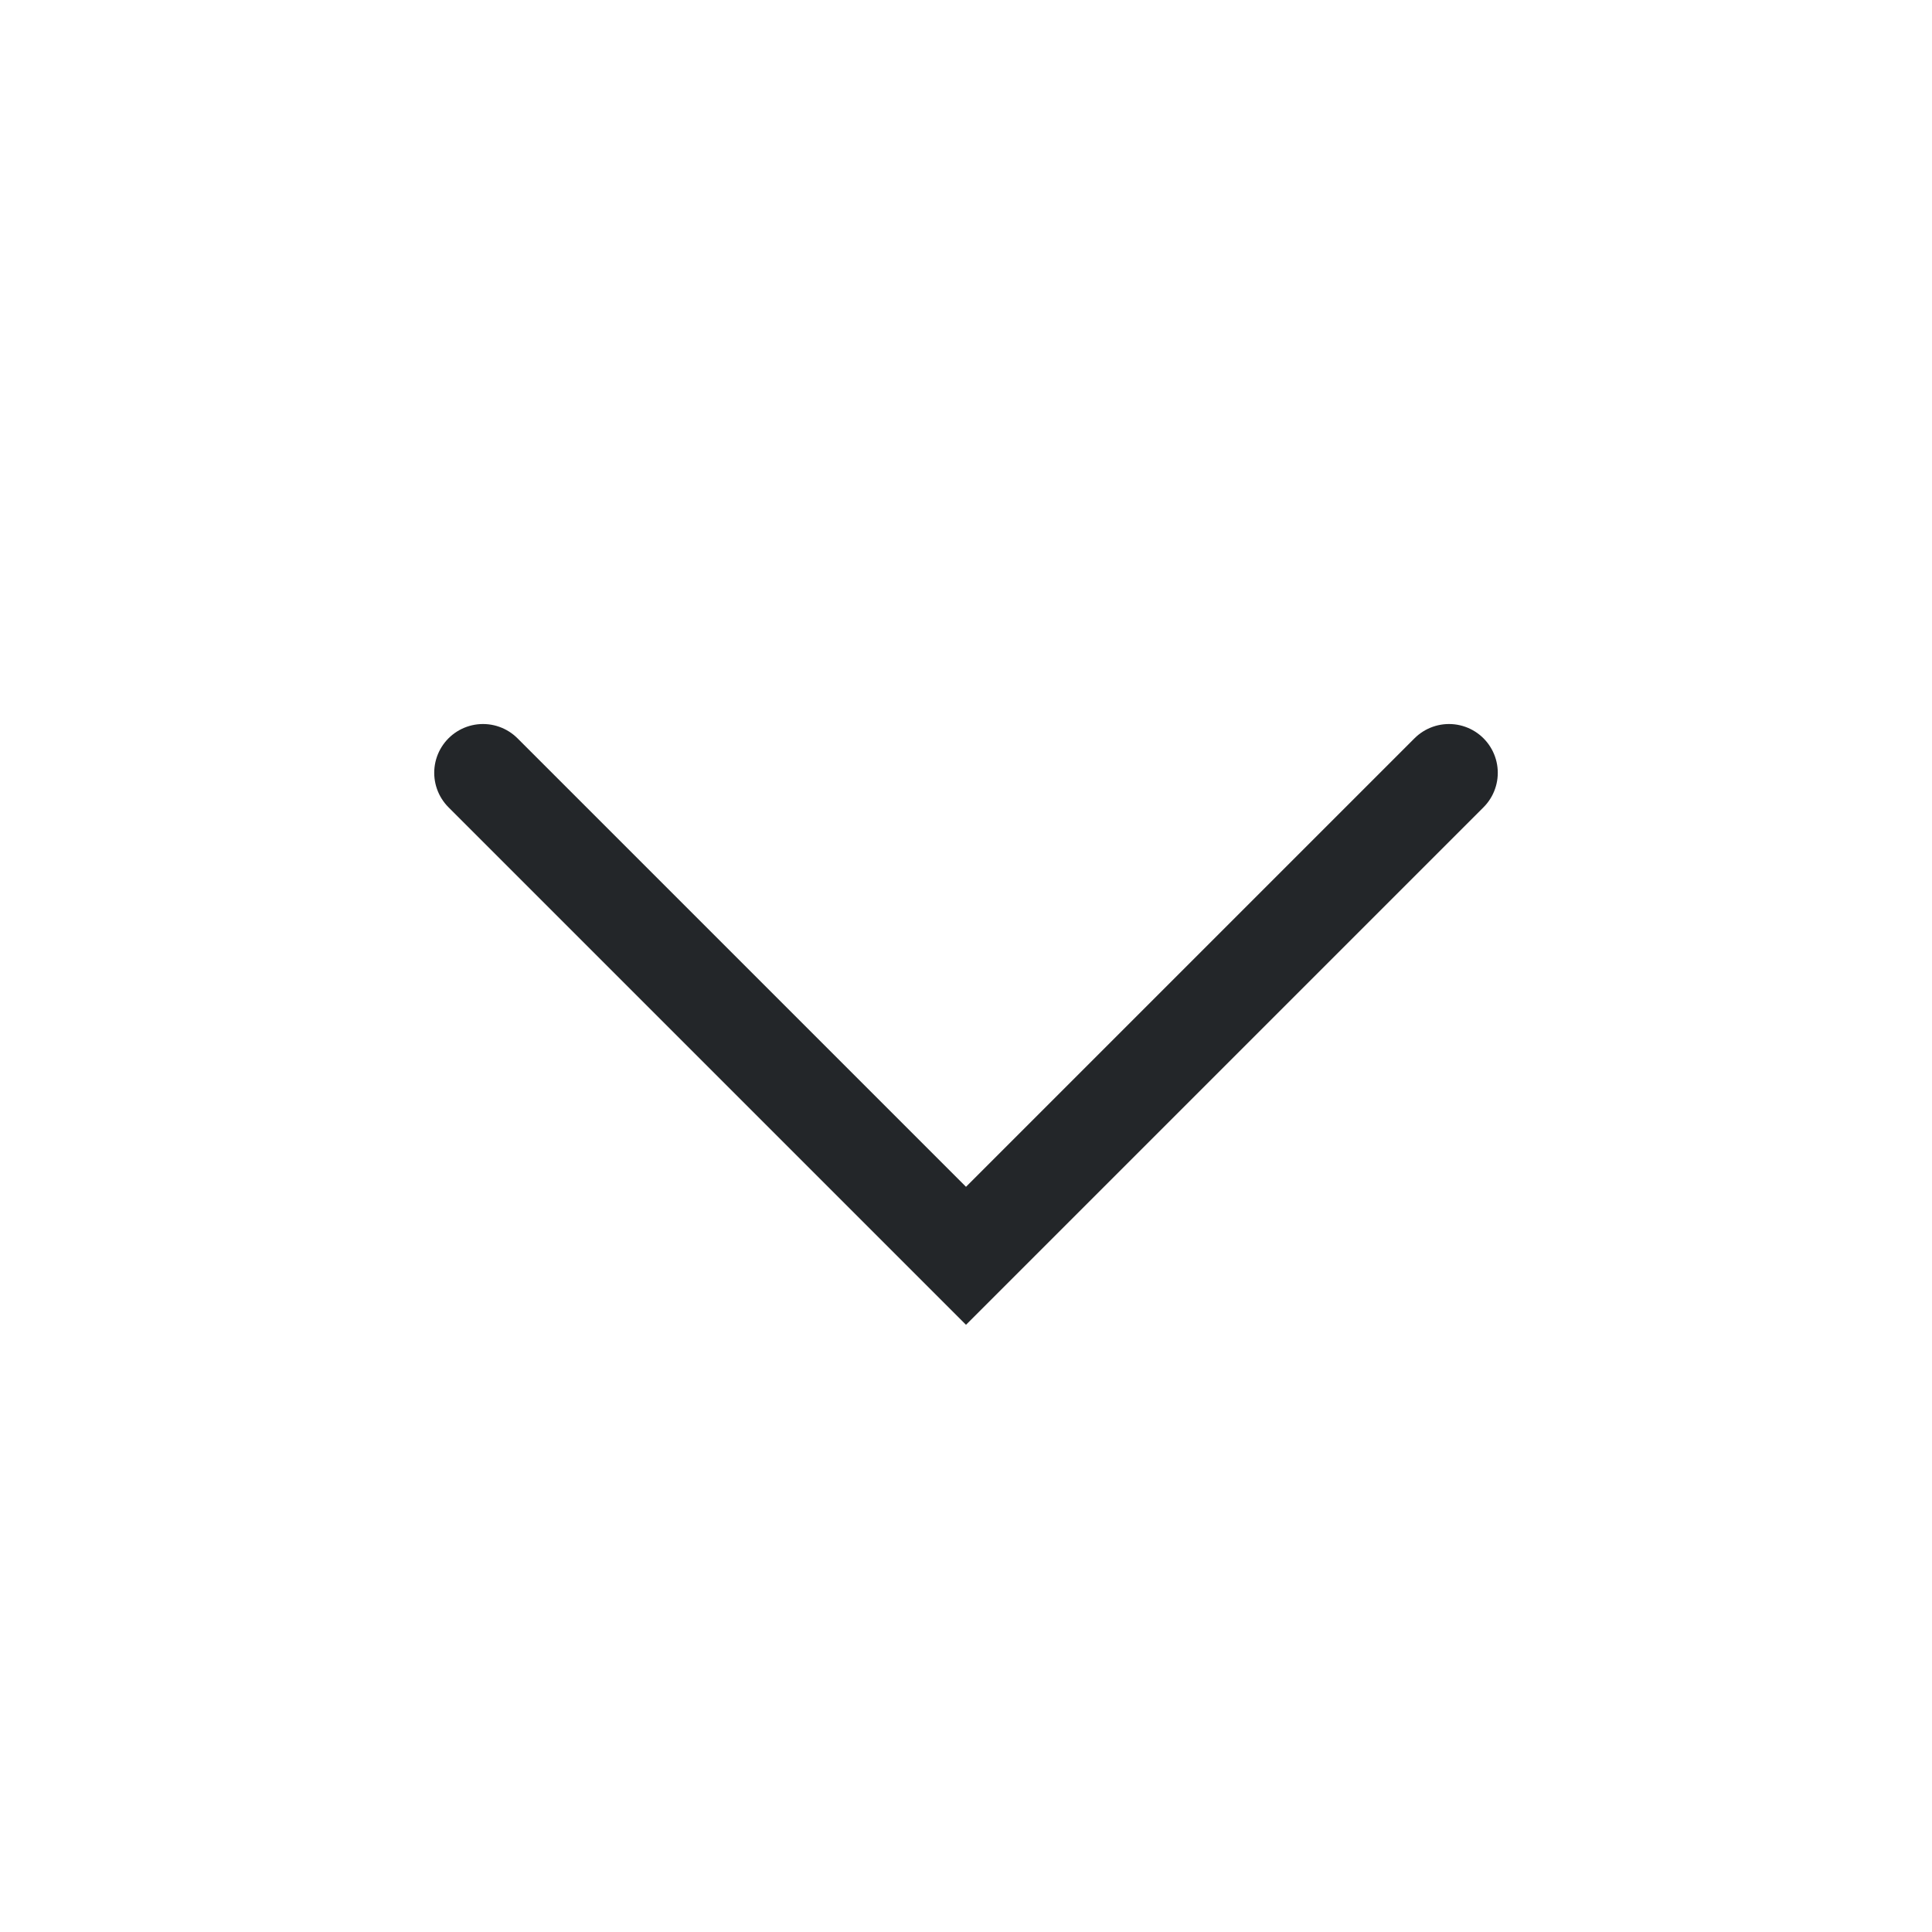
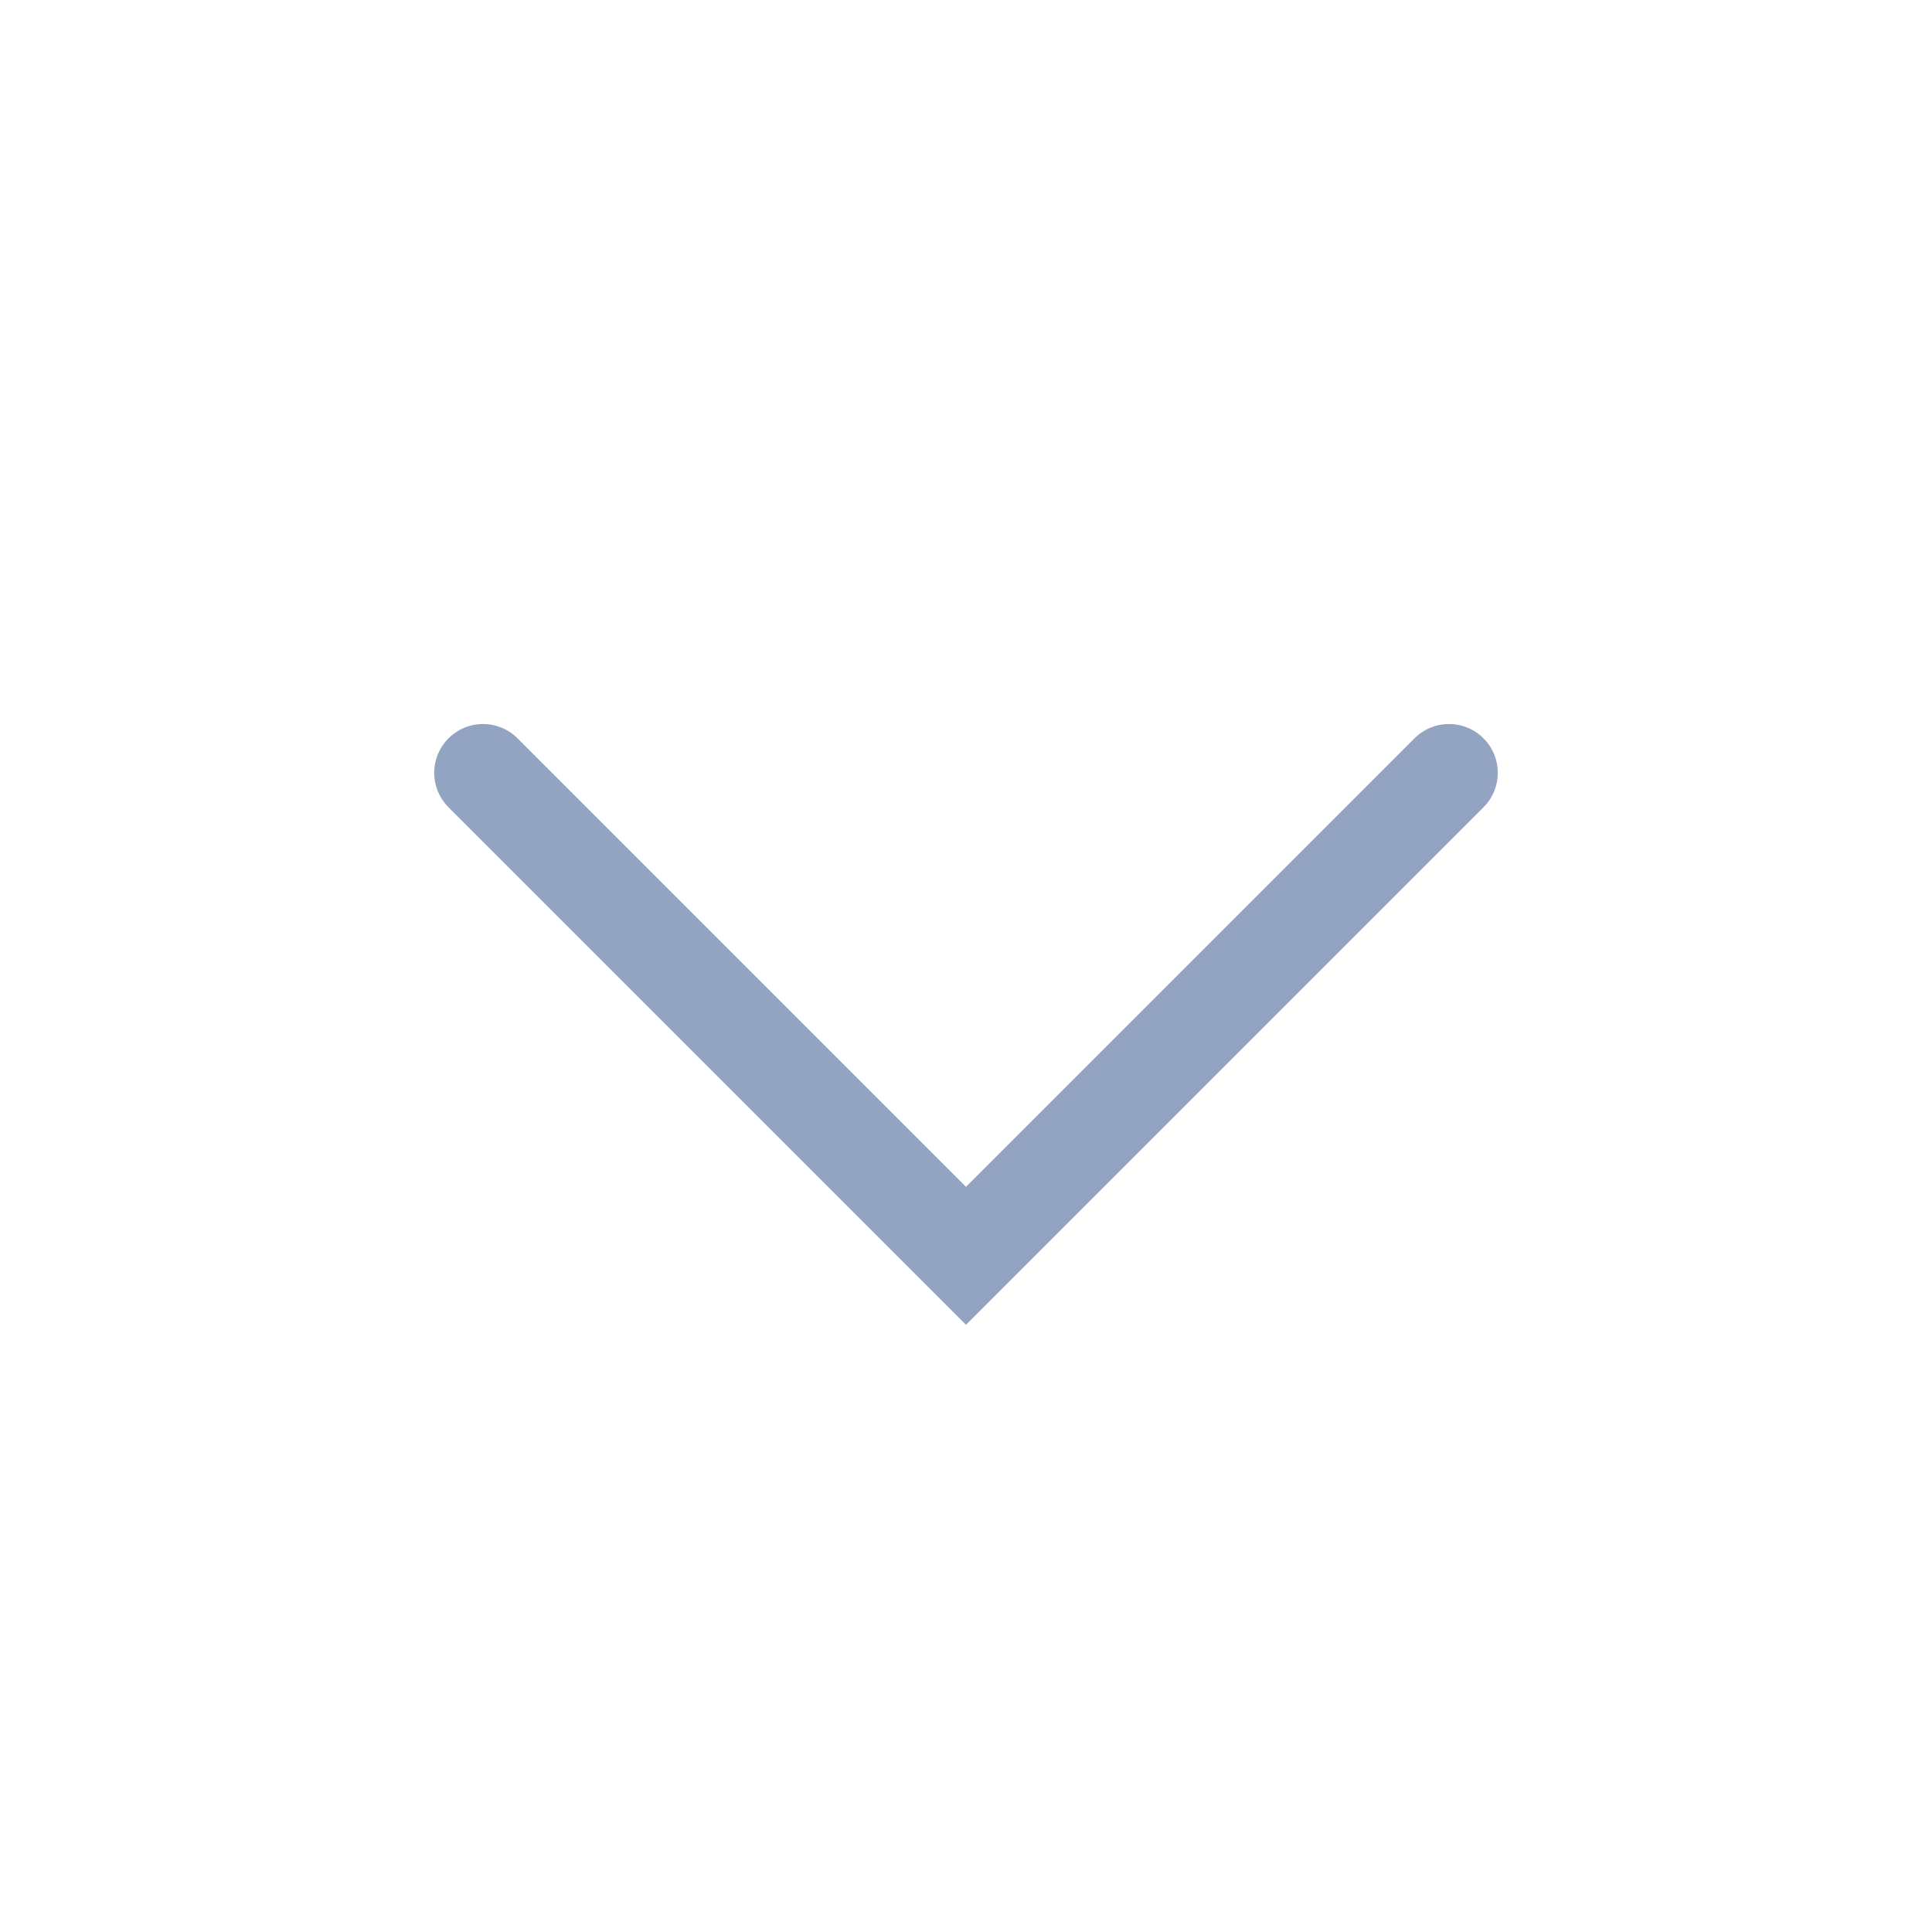
<svg xmlns="http://www.w3.org/2000/svg" viewBox="0 0 50 50" version="1.2" baseProfile="tiny">
  <defs>
</defs>
  <g fill="none" stroke="black" stroke-width="1" fill-rule="evenodd" stroke-linecap="square" stroke-linejoin="bevel">
-     <g fill="none" stroke="#232629" stroke-opacity="1" stroke-width="1.01" stroke-linecap="round" stroke-linejoin="miter" stroke-miterlimit="2" transform="matrix(2.5,0,0,2.5,2.5,2.5)" font-family="Noto Sans" font-size="10" font-weight="400" font-style="normal">
+     <g fill="none" stroke="#93a4c3" stroke-opacity="1" stroke-width="1.01" stroke-linecap="round" stroke-linejoin="miter" stroke-miterlimit="2" transform="matrix(2.5,0,0,2.5,2.5,2.5)" font-family="Noto Sans" font-size="10" font-weight="400" font-style="normal">
      <polyline fill="none" vector-effect="none" points="4,7 9,12 14,7 " />
    </g>
    <g fill="none" stroke="#000000" stroke-opacity="1" stroke-width="1" stroke-linecap="square" stroke-linejoin="bevel" transform="matrix(1,0,0,1,0,0)" font-family="Noto Sans" font-size="10" font-weight="400" font-style="normal">
</g>
  </g>
</svg>
